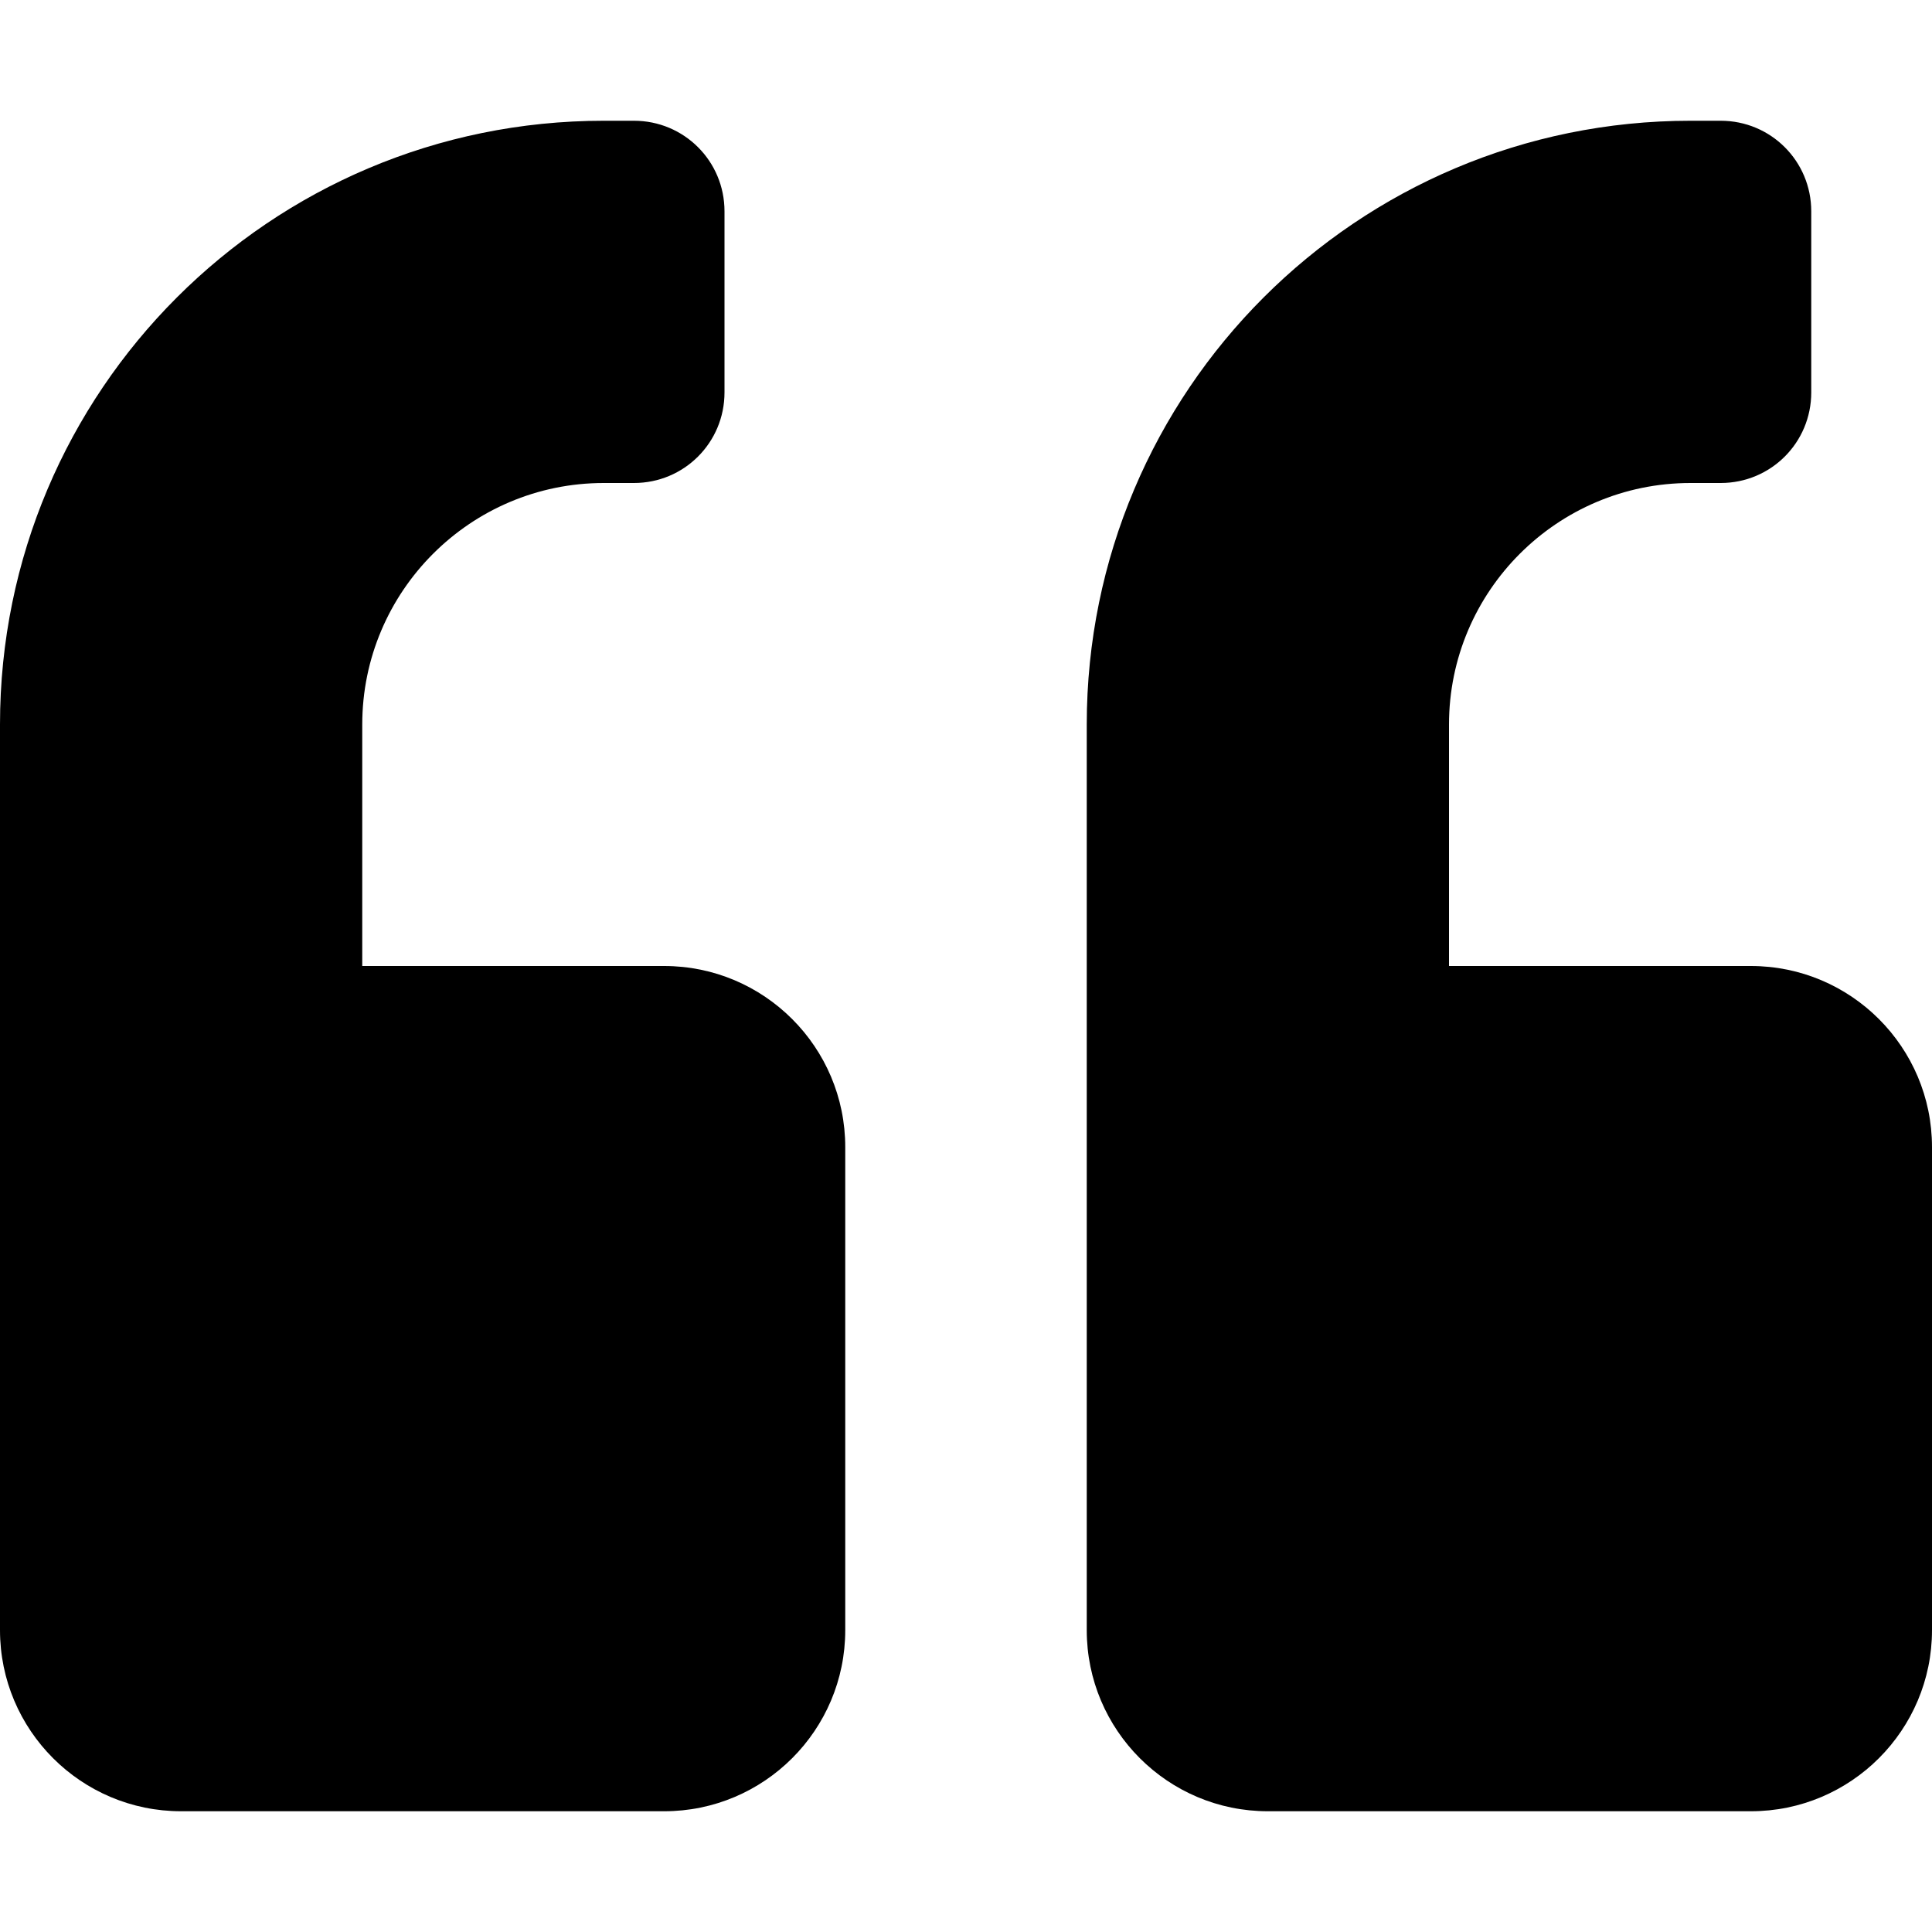
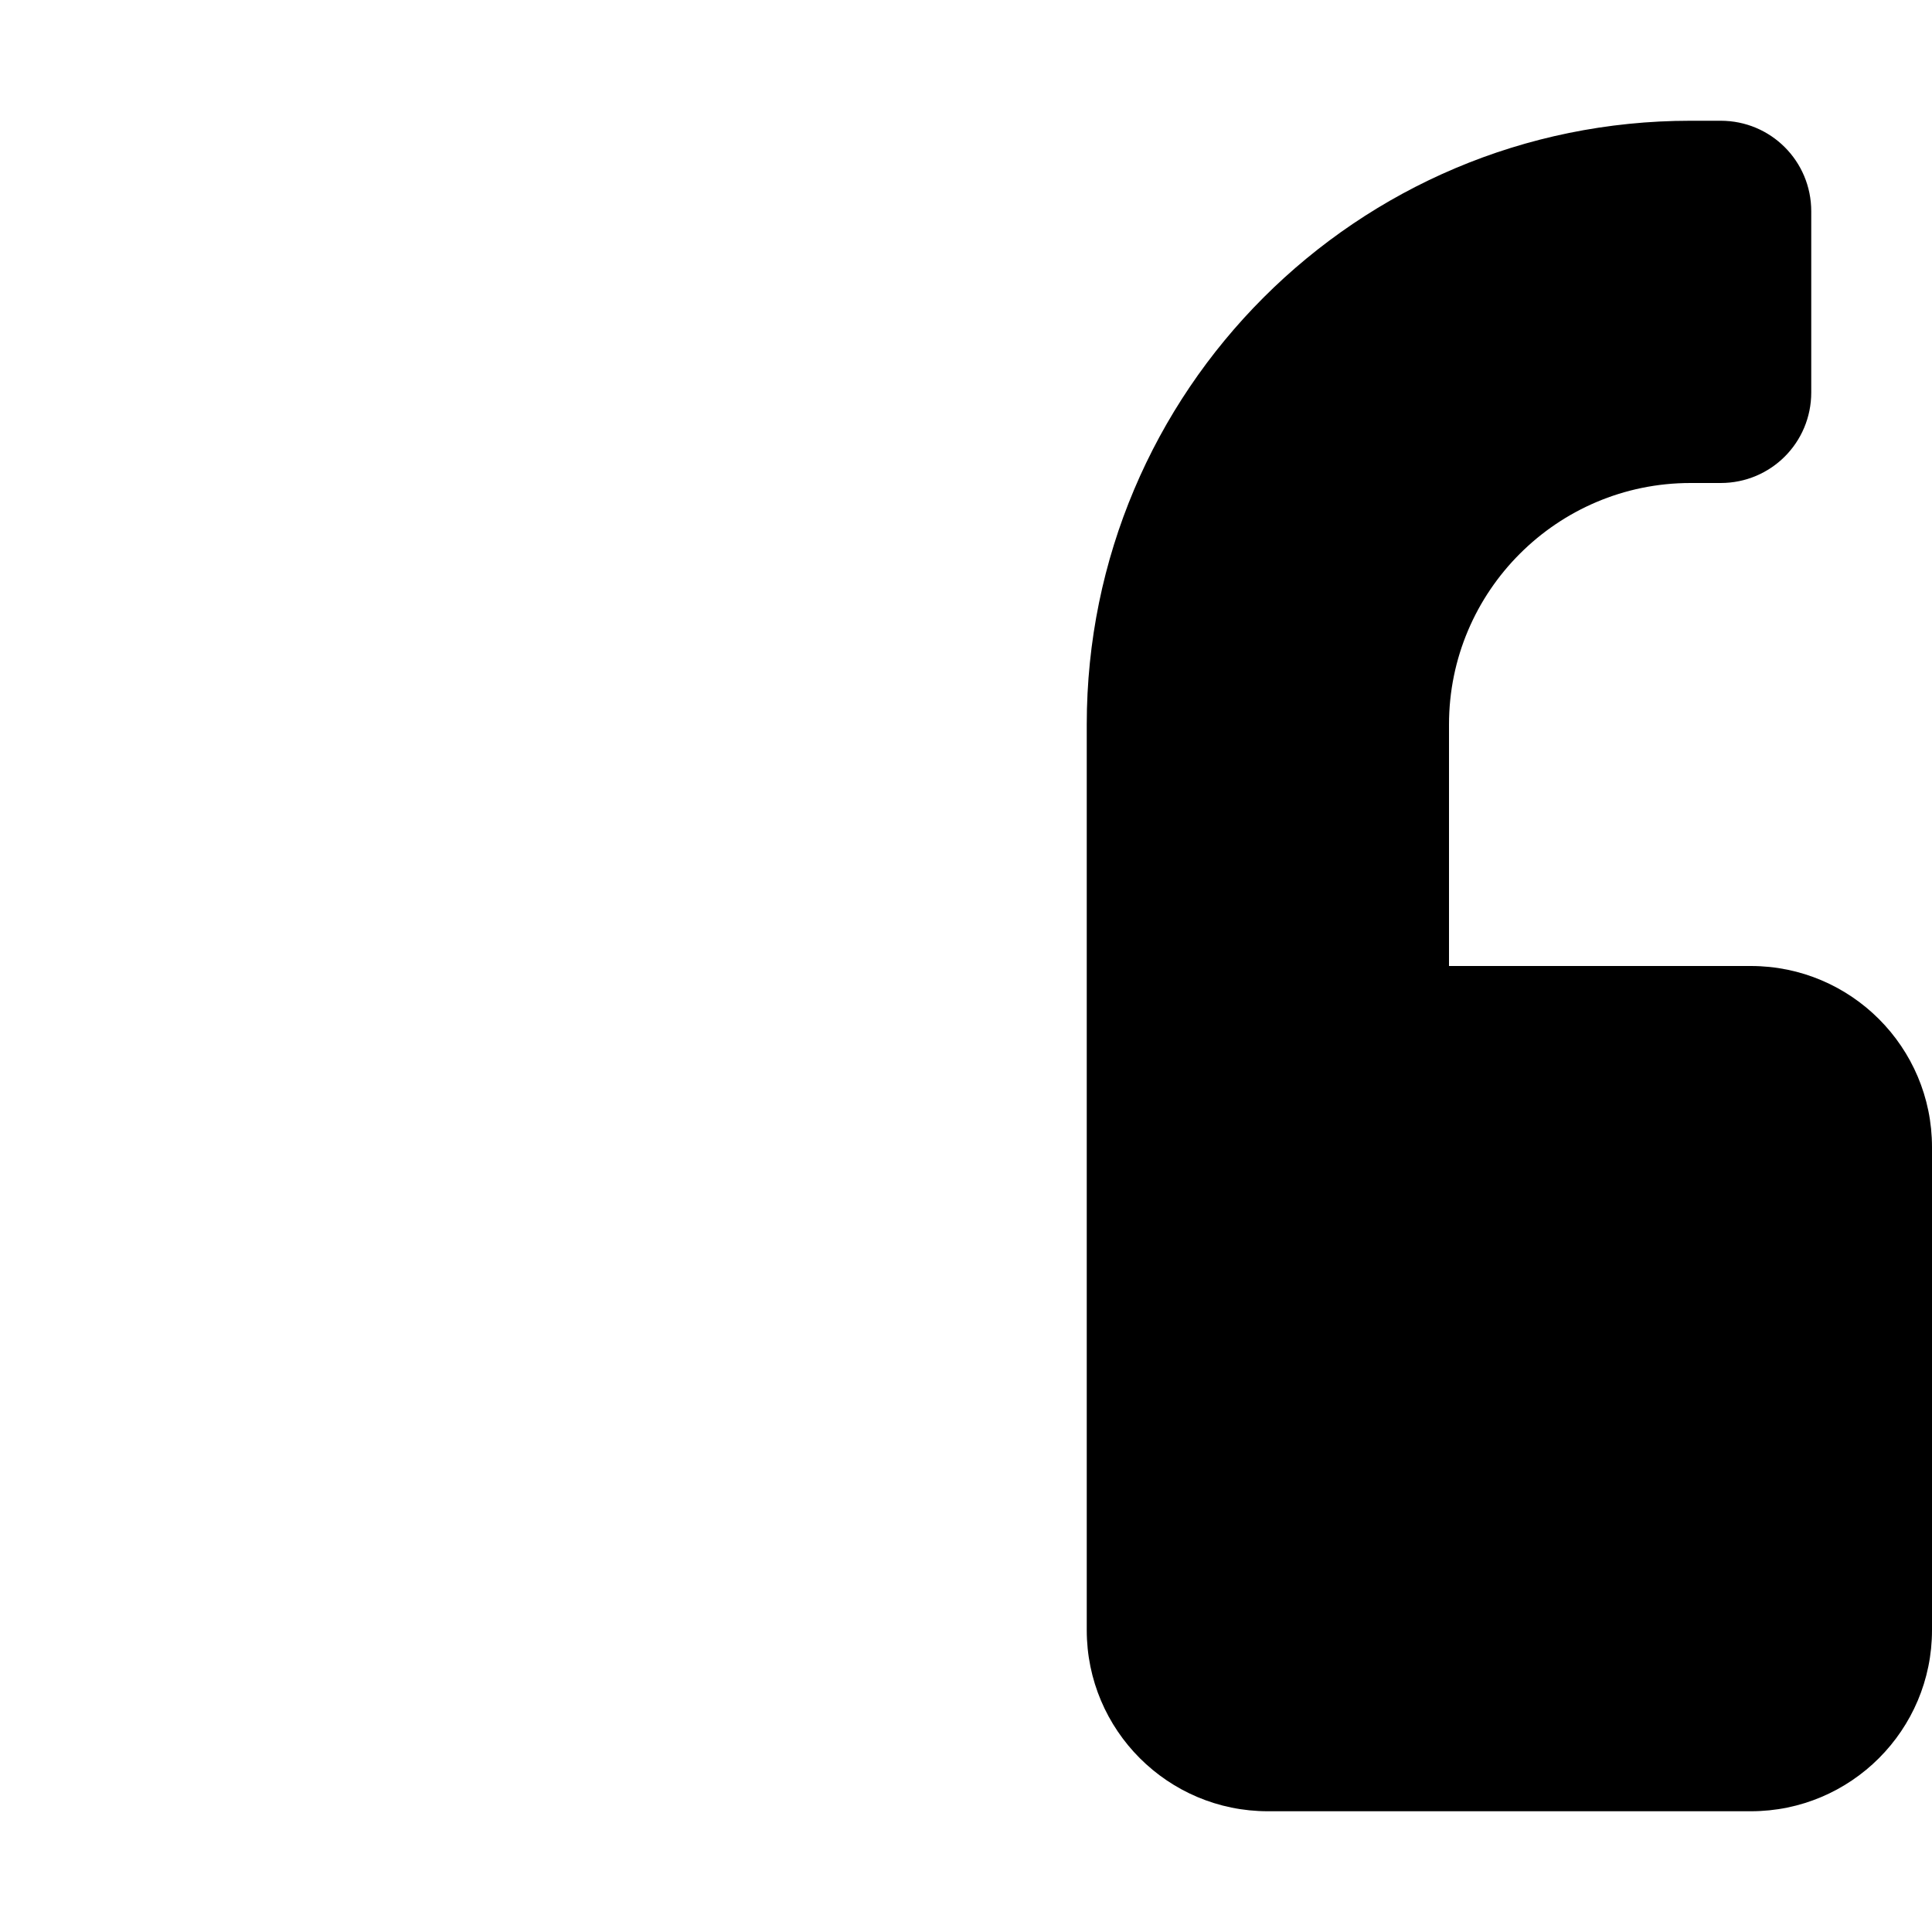
<svg xmlns="http://www.w3.org/2000/svg" viewBox="0 0 512 512">
-   <path d="M464 256h-80v-64c0-35.3 28.7-64 64-64h8c13.3 0 24-10.7 24-24V56c0-13.3-10.7-24-24-24h-8c-88.4 0-160 71.6-160 160v240c0 26.5 21.5 48 48 48h128c26.5 0 48-21.5 48-48V304c0-26.5-21.5-48-48-48zm-288 0H96v-64c0-35.3 28.7-64 64-64h8c13.3 0 24-10.7 24-24V56c0-13.3-10.7-24-24-24h-8C71.6 32 0 103.6 0 192v240c0 26.5 21.5 48 48 48h128c26.5 0 48-21.5 48-48V304c0-26.5-21.5-48-48-48z" />
+   <path d="M464 256h-80v-64c0-35.3 28.7-64 64-64h8c13.3 0 24-10.7 24-24V56c0-13.3-10.7-24-24-24h-8c-88.4 0-160 71.6-160 160v240c0 26.5 21.5 48 48 48h128c26.5 0 48-21.5 48-48V304c0-26.5-21.5-48-48-48zc-288 0H96v-64c0-35.3 28.7-64 64-64h8c13.3 0 24-10.7 24-24V56c0-13.3-10.7-24-24-24h-8C71.6 32 0 103.6 0 192v240c0 26.5 21.5 48 48 48h128c26.5 0 48-21.5 48-48V304c0-26.5-21.5-48-48-48z" />
</svg>
